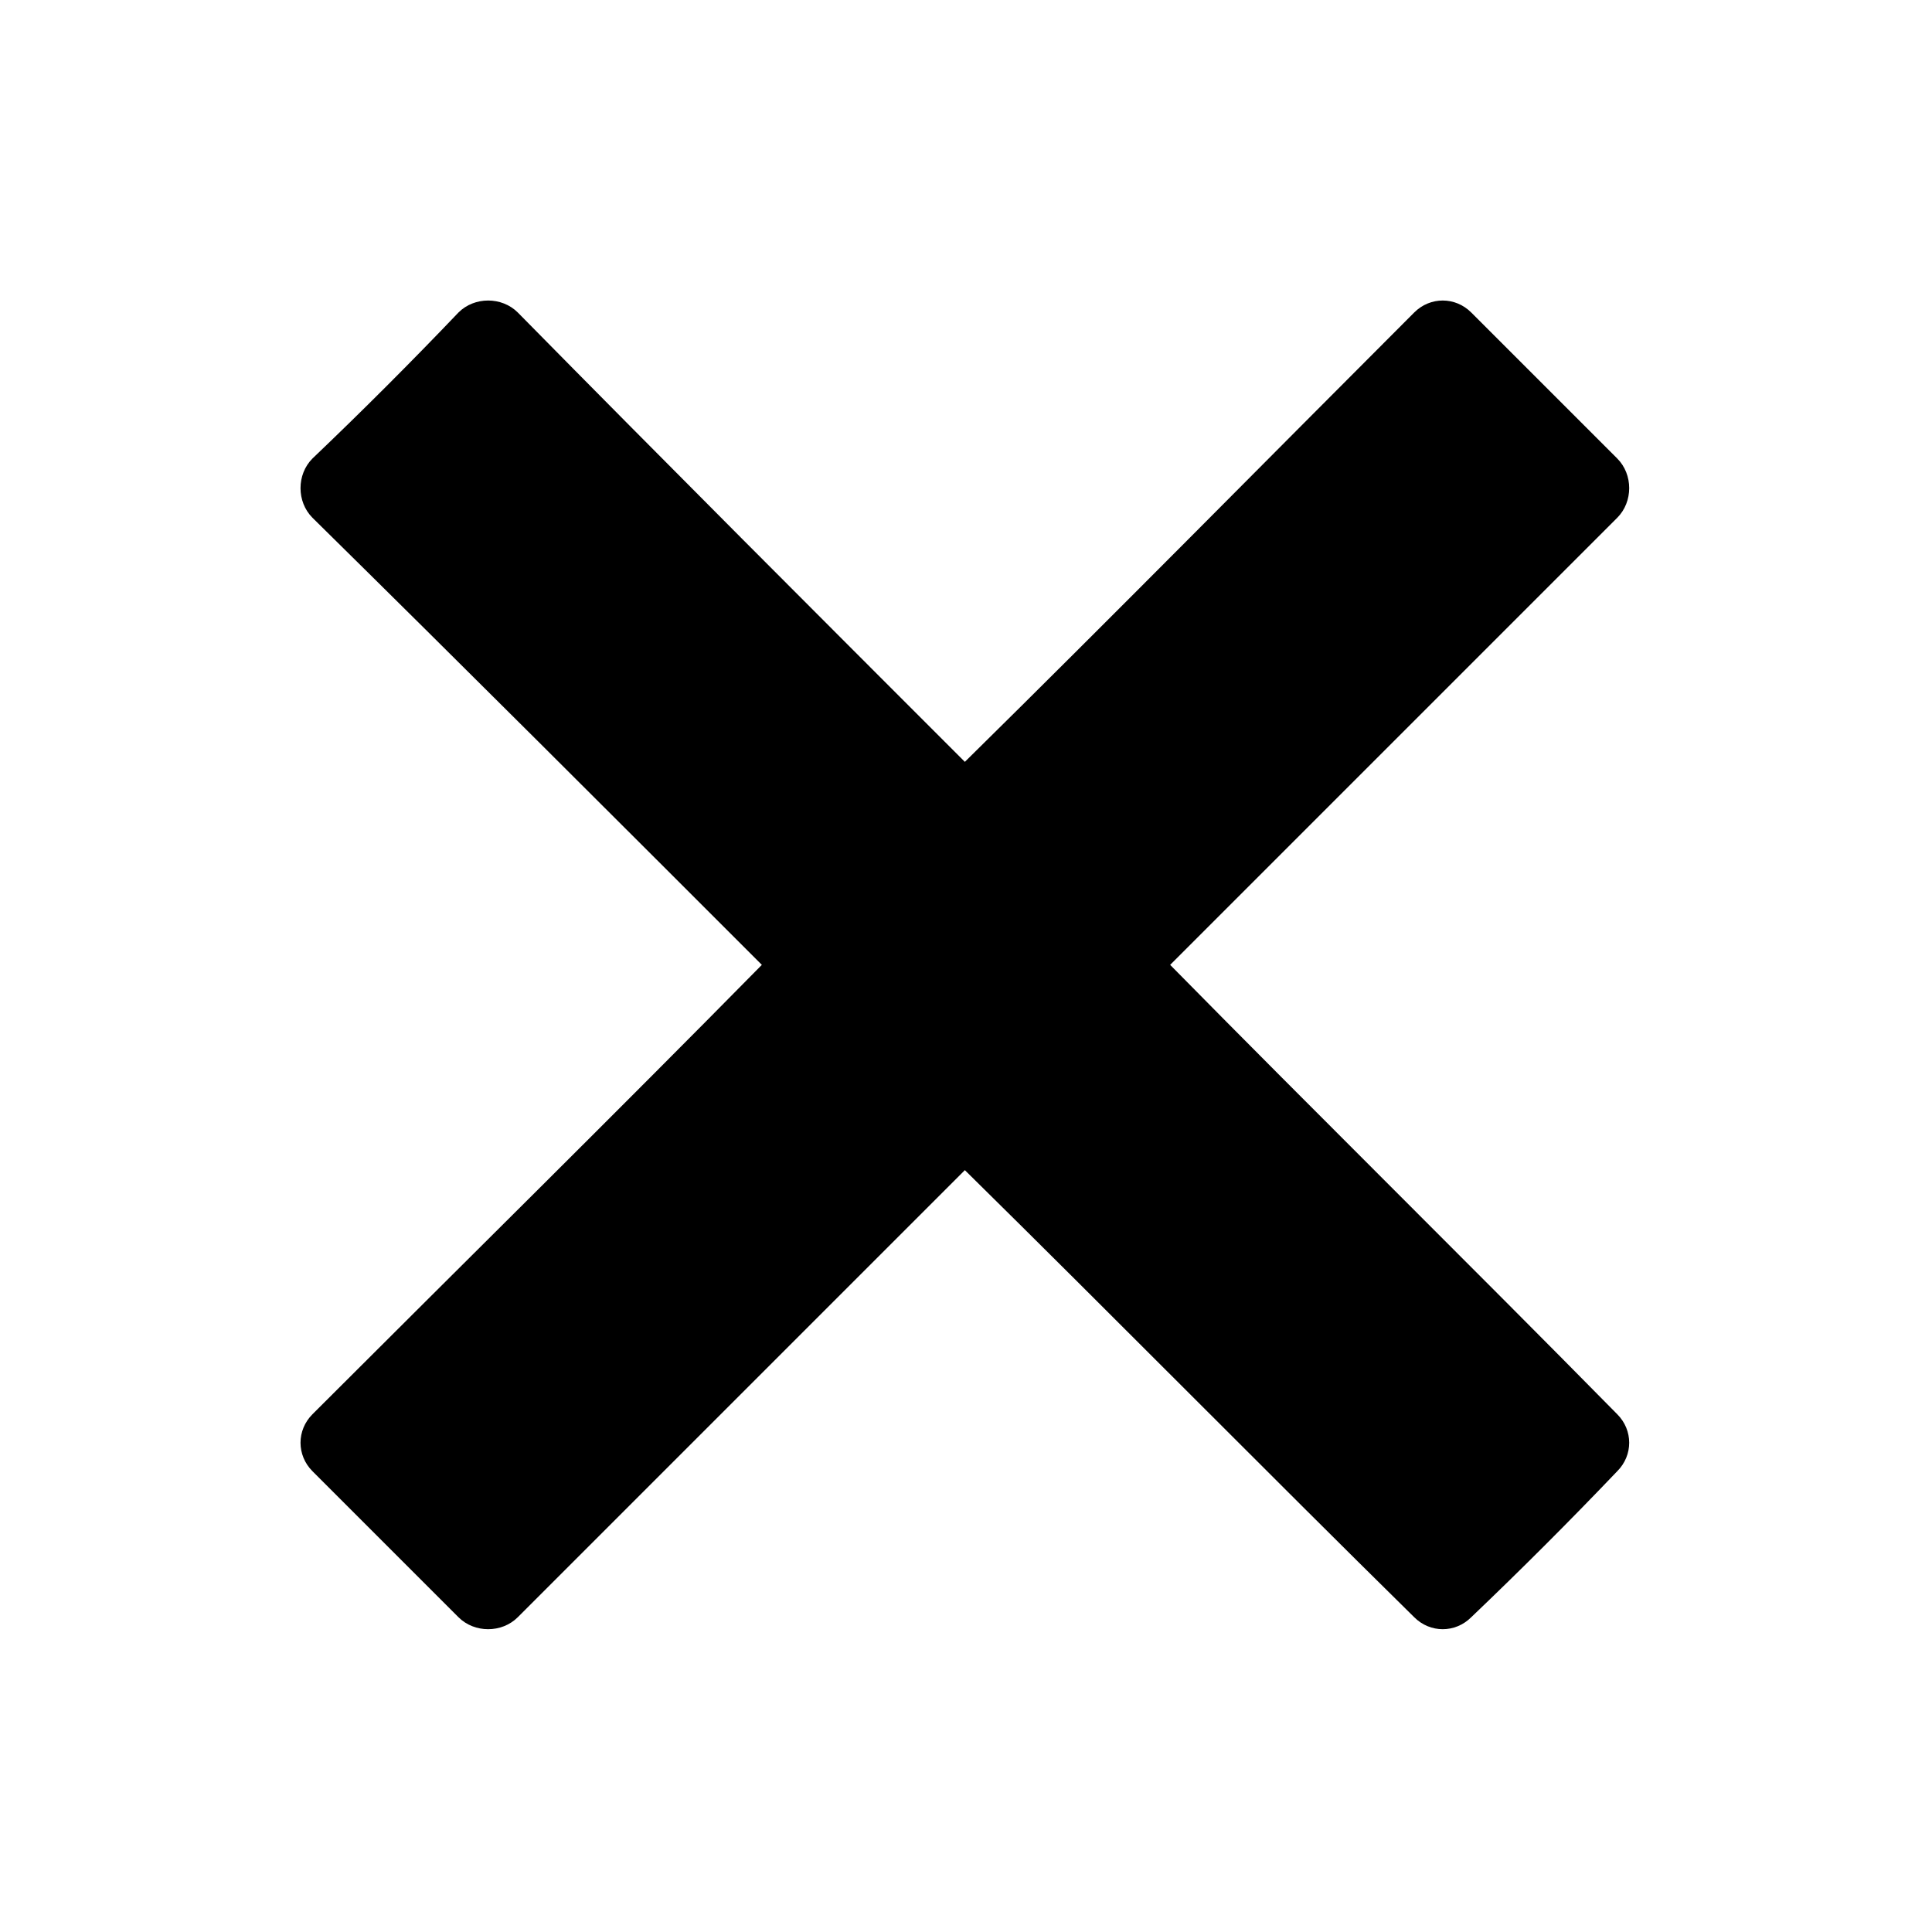
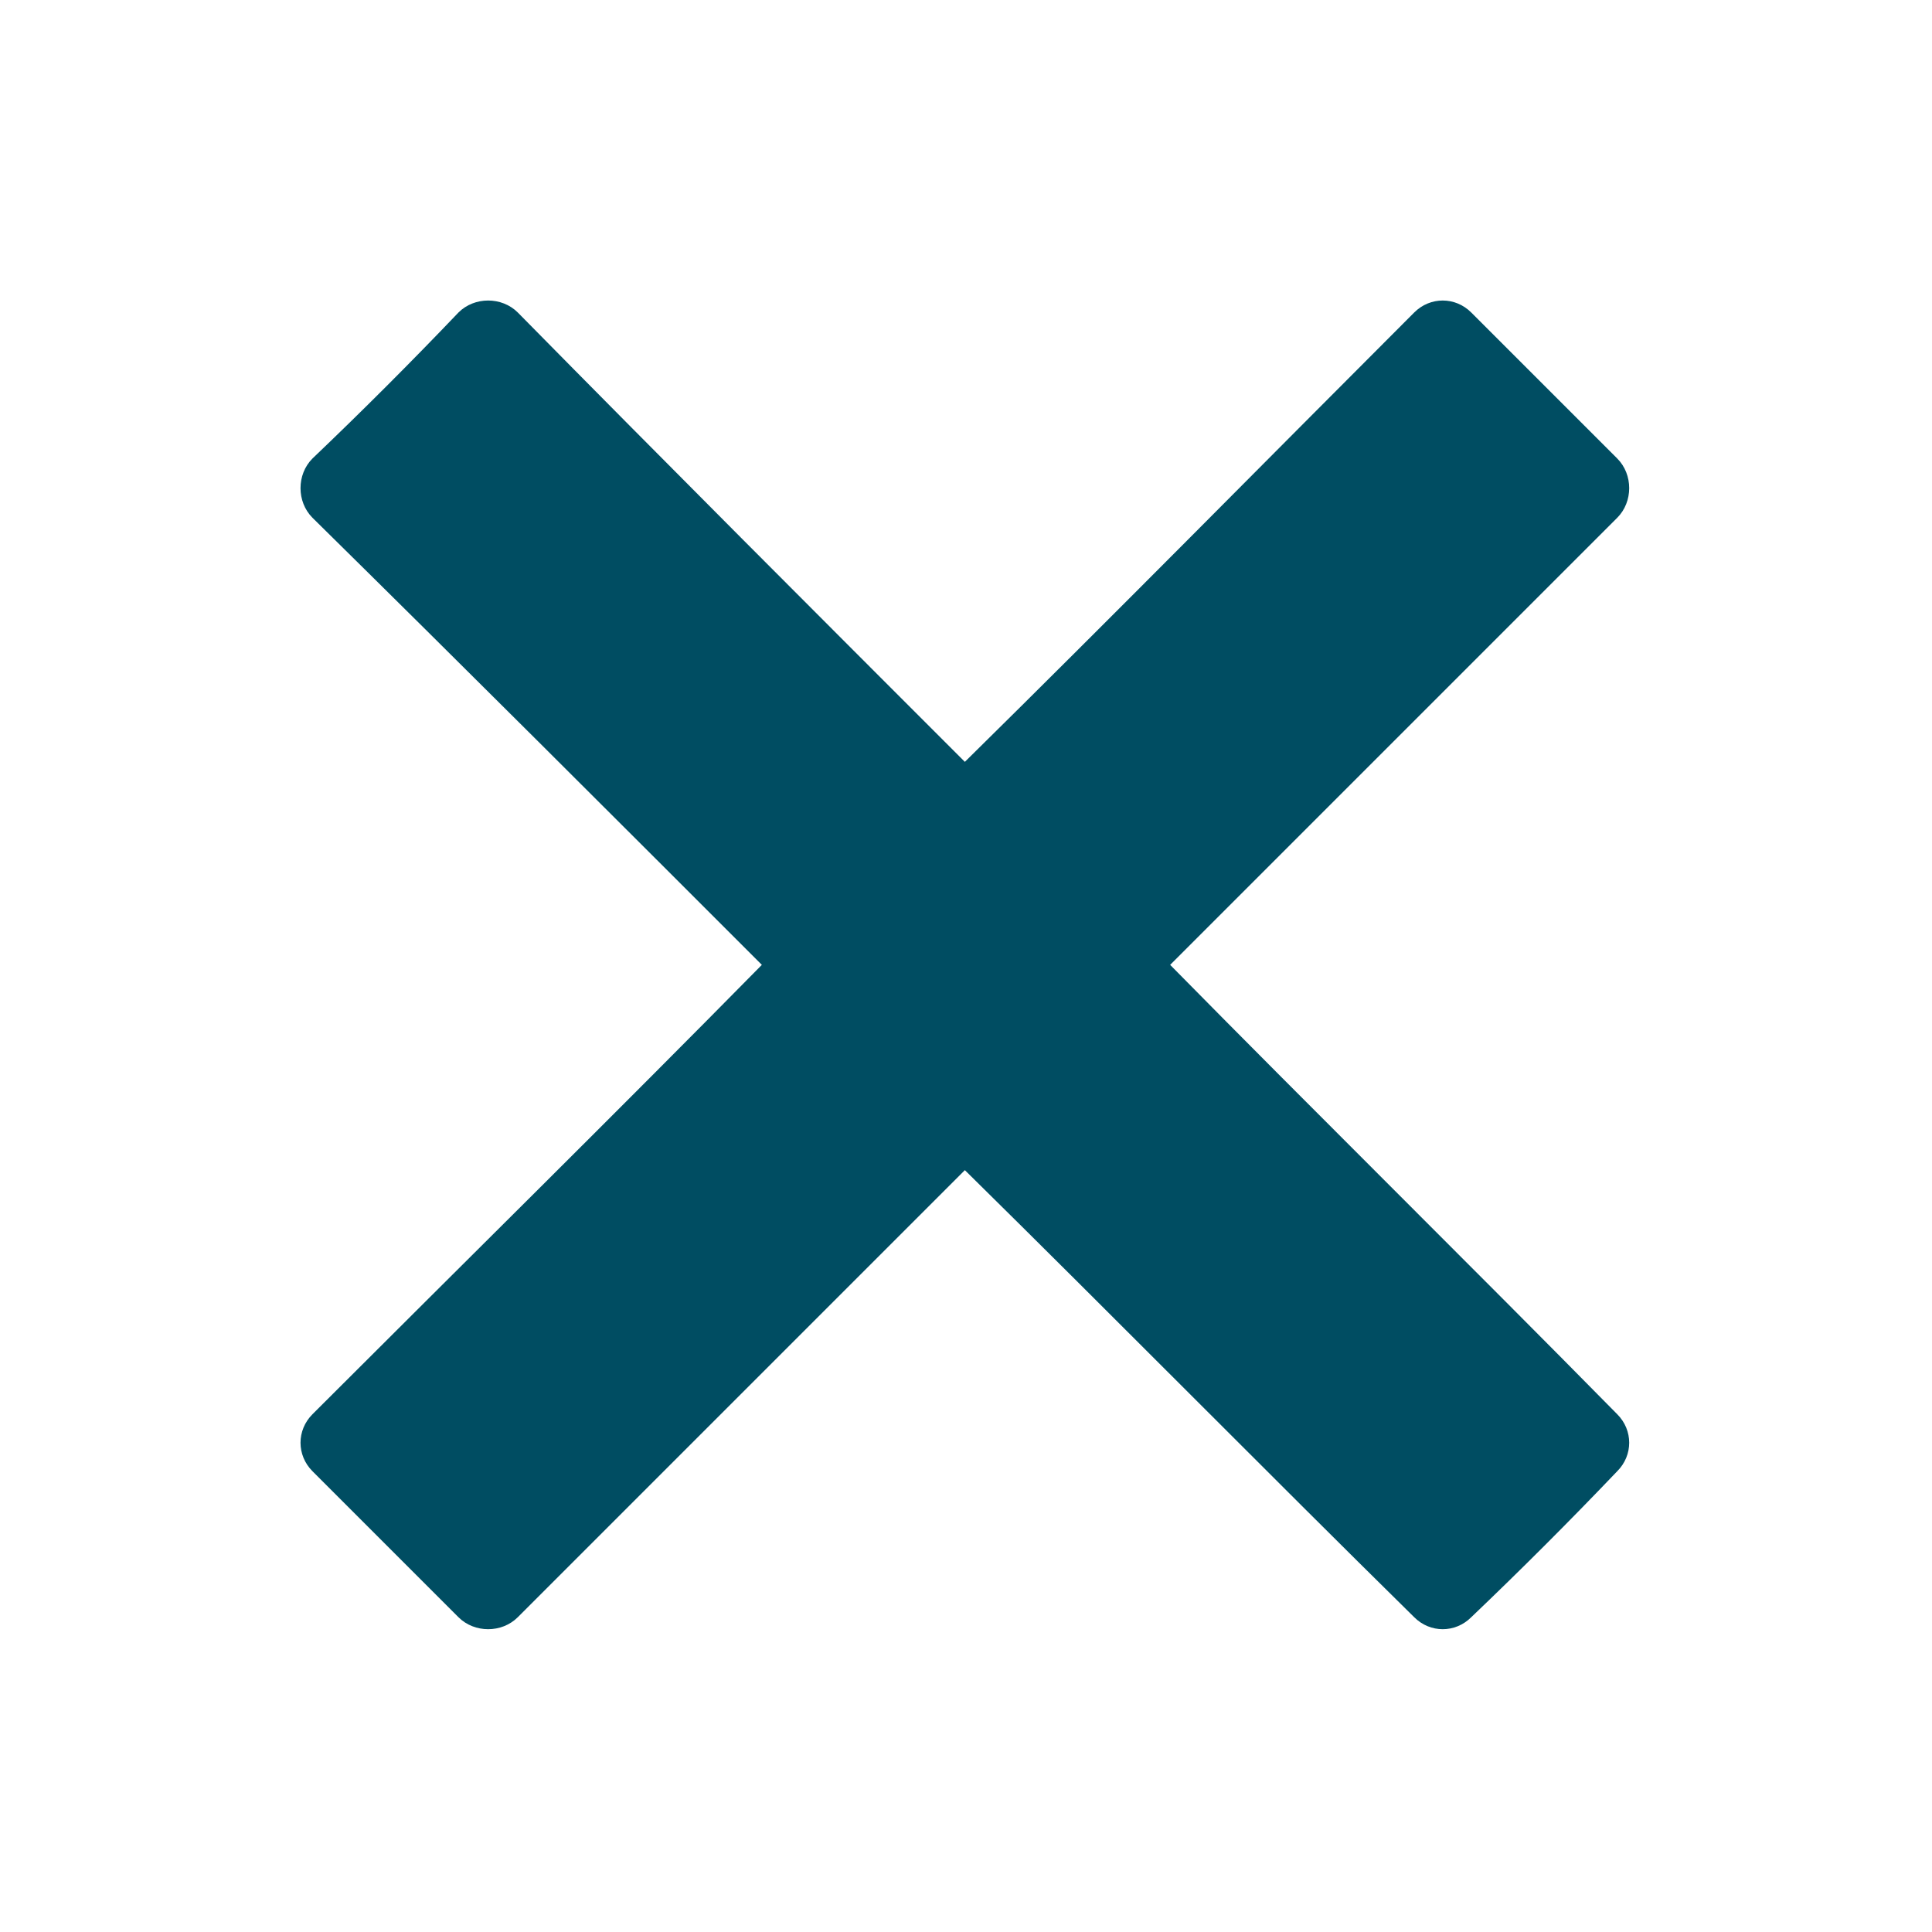
- <svg xmlns="http://www.w3.org/2000/svg" height="100px" width="100px" fill="#000000" xml:space="preserve" version="1.1" style="shape-rendering:geometricPrecision;text-rendering:geometricPrecision;image-rendering:optimizeQuality;" viewBox="0 0 847 847" x="0px" y="0px" fill-rule="evenodd" clip-rule="evenodd">
+ <svg xmlns="http://www.w3.org/2000/svg" height="100px" width="100px" fill="#004D62" xml:space="preserve" version="1.1" style="shape-rendering:geometricPrecision;text-rendering:geometricPrecision;image-rendering:optimizeQuality;" viewBox="0 0 847 847" x="0px" y="0px" fill-rule="evenodd" clip-rule="evenodd">
  <defs>
    <style type="text/css">
   
-     .fil0 {fill:#000000}
+     .fil0 {fill:#004D62}
   
  </style>
  </defs>
  <g>
    <path class="fil0" d="M137 201c22,-21 43,-42 64,-64 7,-7 19,-7 26,0 65,66 131,132 196,197 66,-65 131,-131 197,-197 7,-7 18,-7 25,0 22,22 43,43 64,64 7,7 7,19 0,26 -65,65 -131,131 -196,196 65,66 131,131 196,197 7,7 7,18 0,25 -21,22 -42,43 -64,64 -7,7 -18,7 -25,0 -66,-65 -131,-131 -197,-196 -65,65 -131,131 -196,196 -7,7 -19,7 -26,0 -21,-21 -42,-42 -64,-64 -7,-7 -7,-18 0,-25 66,-66 132,-131 197,-197 -65,-65 -131,-131 -197,-196 -7,-7 -7,-19 0,-26z" />
  </g>
</svg>
